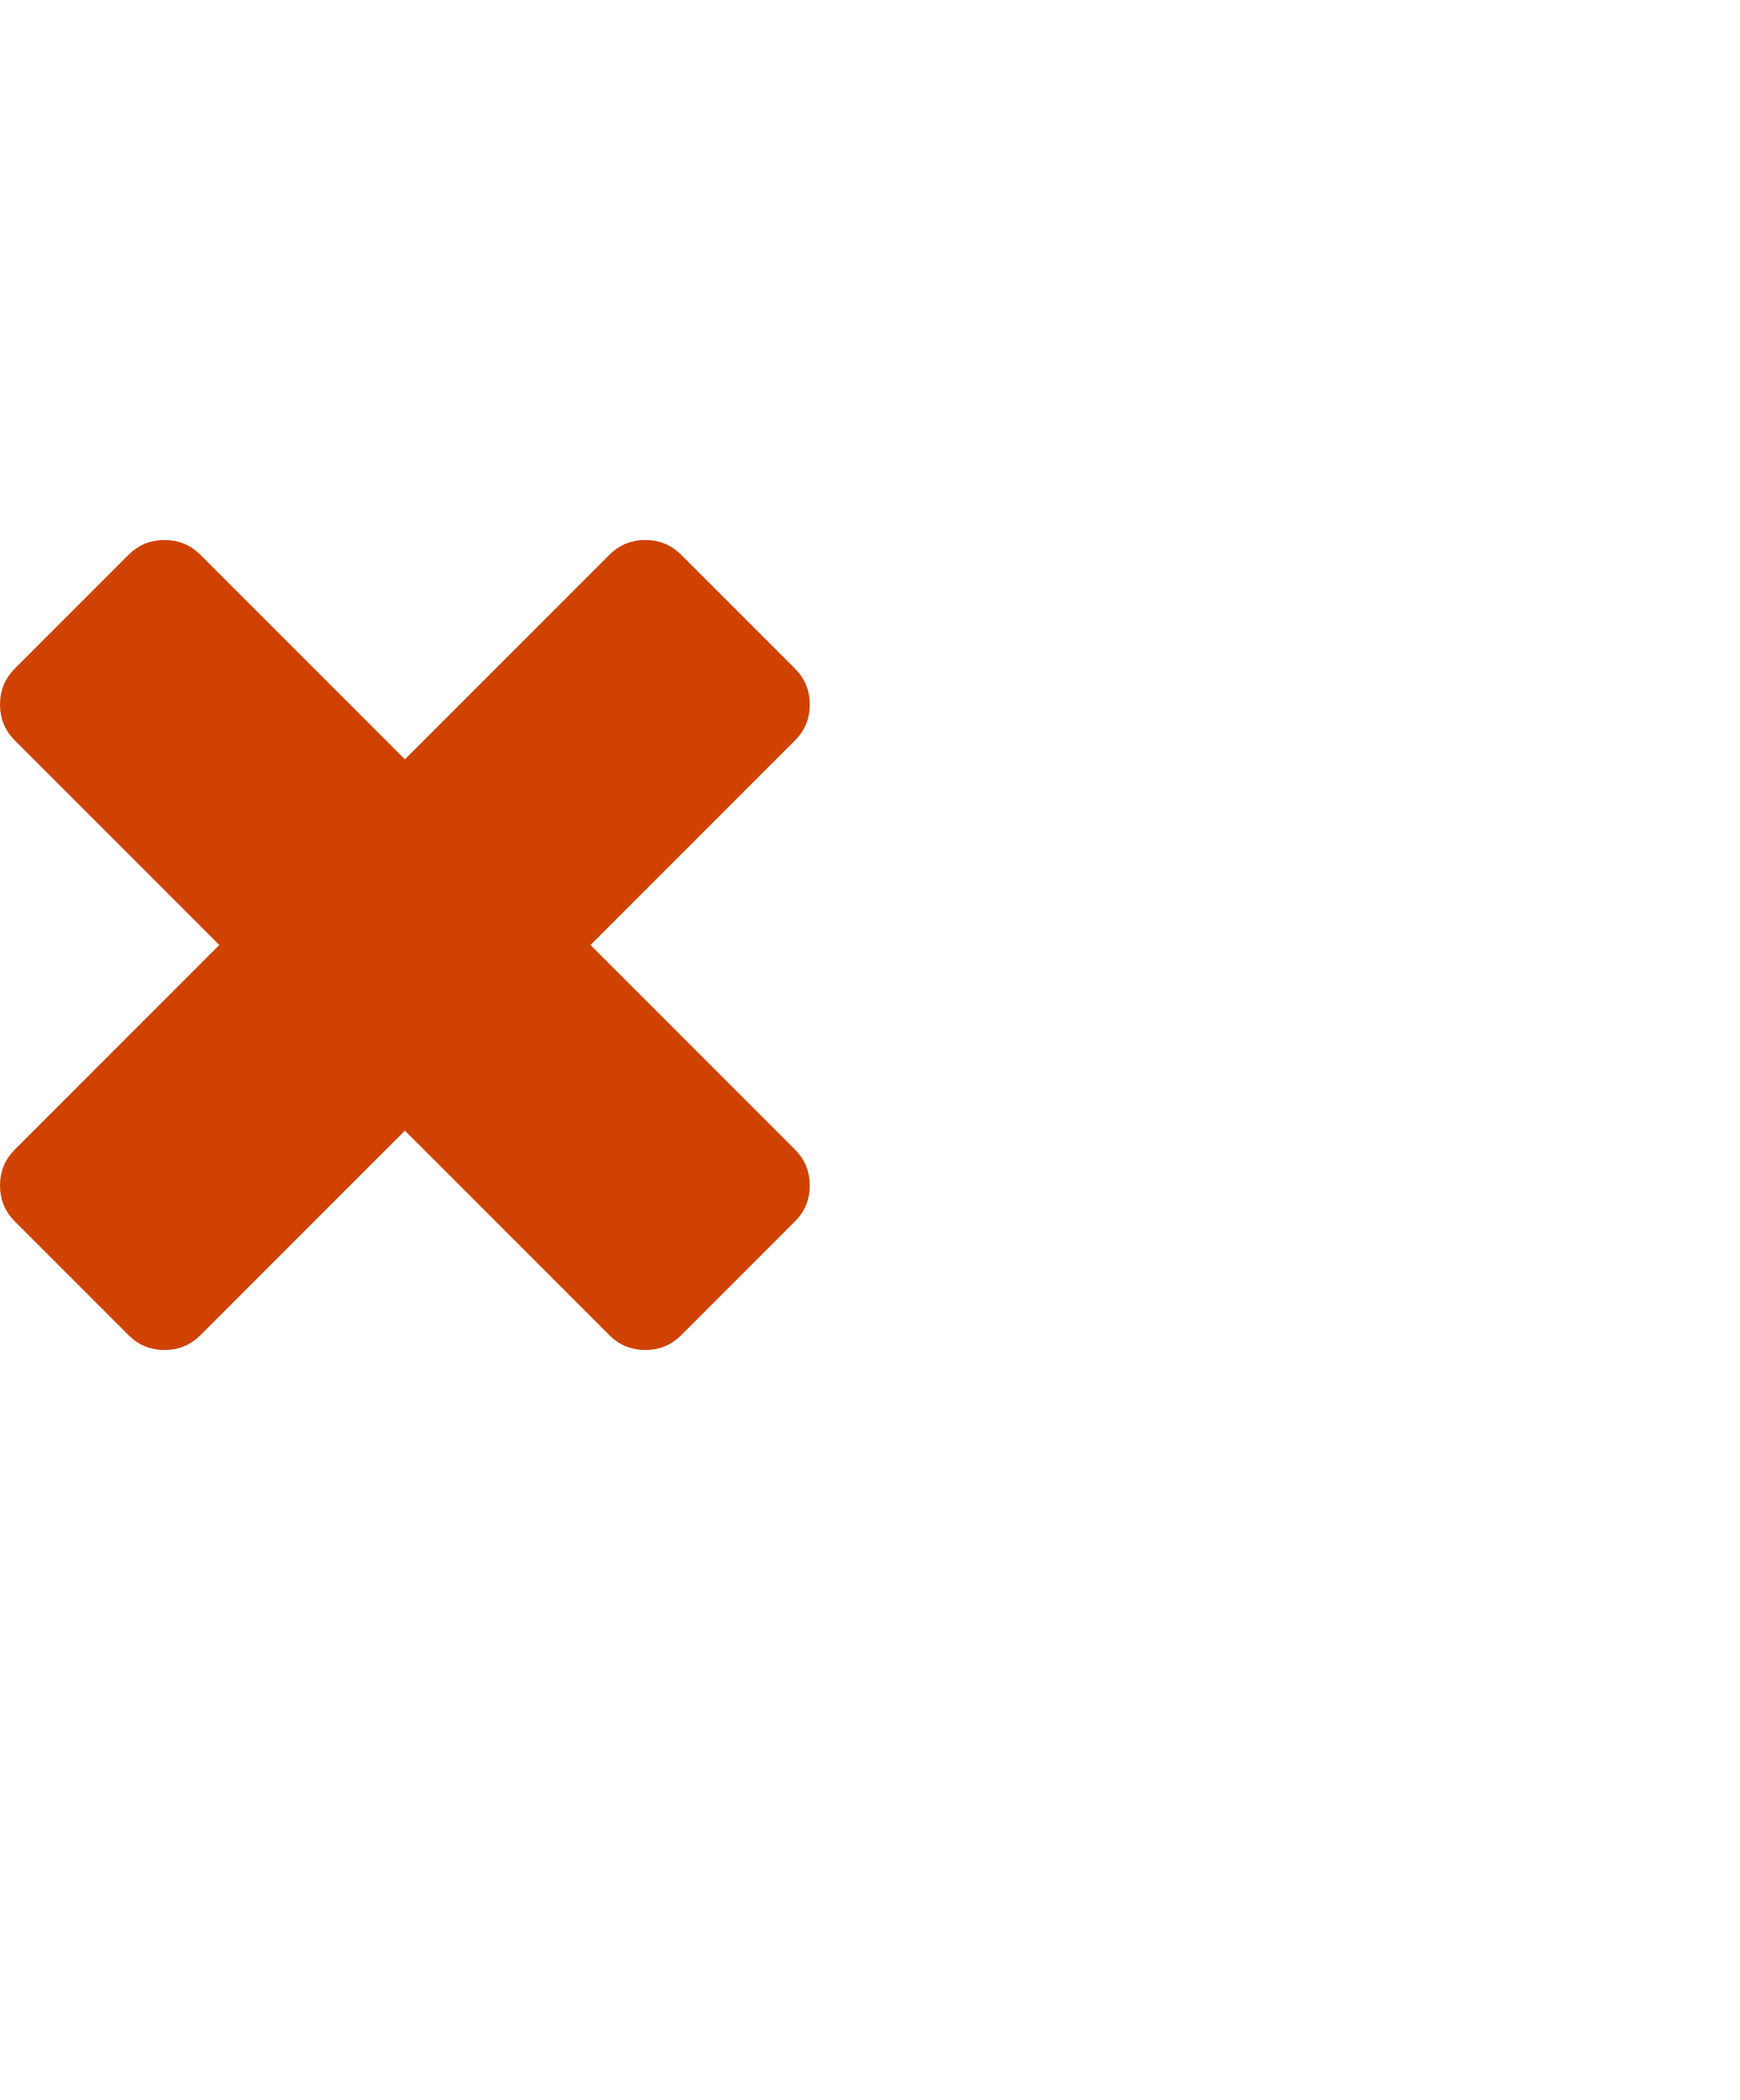
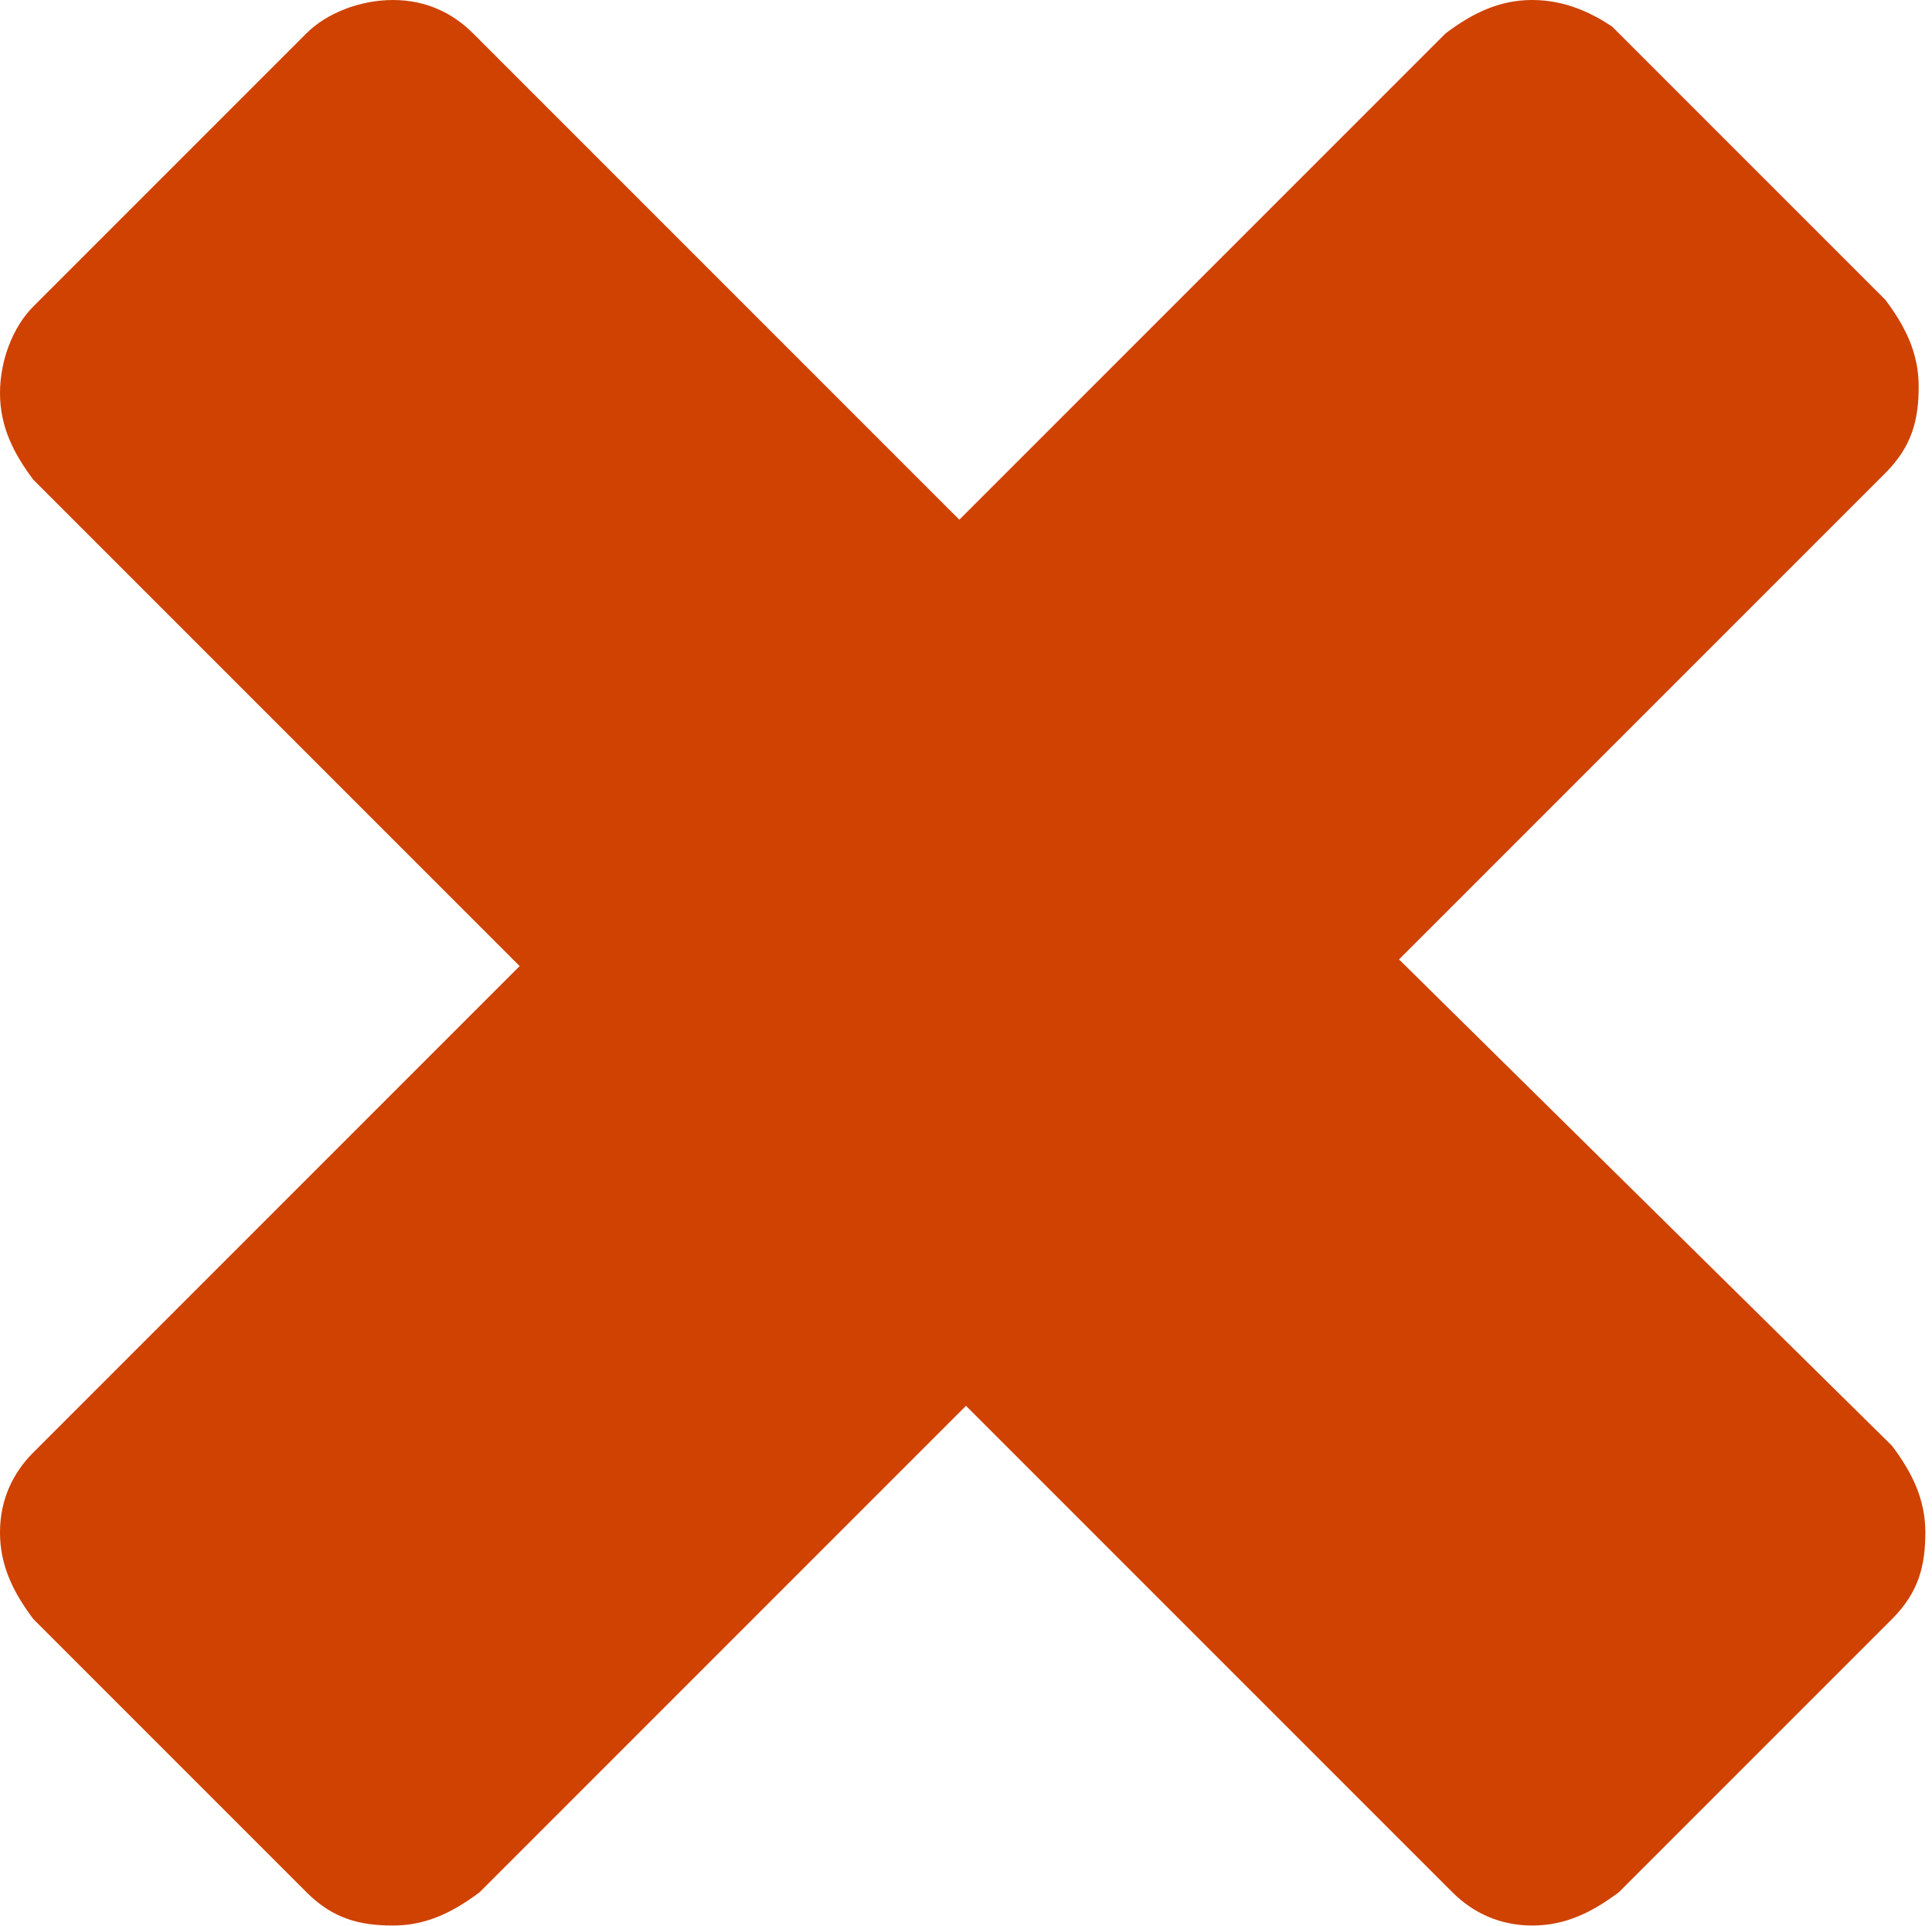
- <svg xmlns="http://www.w3.org/2000/svg" height="35" viewBox="0 0 29 35" width="29">
-   <path d="m10.758 22.5c.234 0 .434-.082.598-.246l1.898-1.898c.164-.164.246-.363.246-.598 0-.234-.082-.434-.246-.598l-3.41-3.41 3.41-3.41c.164-.164.246-.363.246-.598 0-.234-.082-.434-.246-.598l-1.898-1.898c-.164-.164-.363-.246-.598-.246-.234 0-.434.082-.598.246l-3.41 3.41-3.41-3.41c-.164-.164-.363-.246-.598-.246s-.434.082-.598.246l-1.898 1.898c-.164.164-.246.363-.246.598 0 .234.082.434.246.598l3.41 3.41-3.41 3.41c-.164.164-.246.363-.246.598 0 .234.082.434.246.598l1.898 1.898c.164.164.363.246.598.246s.434-.082.598-.246l3.41-3.41 3.41 3.41c.164.164.363.246.598.246z" fill="#cf4202" />
+ <svg xmlns="http://www.w3.org/2000/svg" version="1.1" id="Layer_1" x="0px" y="0px" viewBox="0 0 29 28.9" style="enable-background:new 0 0 29 28.9;" xml:space="preserve">
+   <style type="text/css">
+ 	.st0{fill:#CF4202;}
+ </style>
+   <path class="st0" d="M23,28.9c0.5,0,0.9-0.2,1.3-0.5l4.1-4.1c0.4-0.4,0.5-0.8,0.5-1.3s-0.2-0.9-0.5-1.3L21,14.4l7.3-7.3  c0.4-0.4,0.5-0.8,0.5-1.3c0-0.5-0.2-0.9-0.5-1.3l-4.1-4.1C23.9,0.2,23.5,0,23,0s-0.9,0.2-1.3,0.5l-7.3,7.3L7.1,0.5  C6.8,0.2,6.4,0,5.9,0S4.9,0.2,4.6,0.5L0.5,4.6C0.2,4.9,0,5.4,0,5.9s0.2,0.9,0.5,1.3l7.3,7.3l-7.3,7.3C0.2,22.1,0,22.5,0,23  s0.2,0.9,0.5,1.3l4.1,4.1c0.4,0.4,0.8,0.5,1.3,0.5s0.9-0.2,1.3-0.5l7.3-7.3l7.3,7.3C22.1,28.7,22.5,28.9,23,28.9z" />
</svg>
